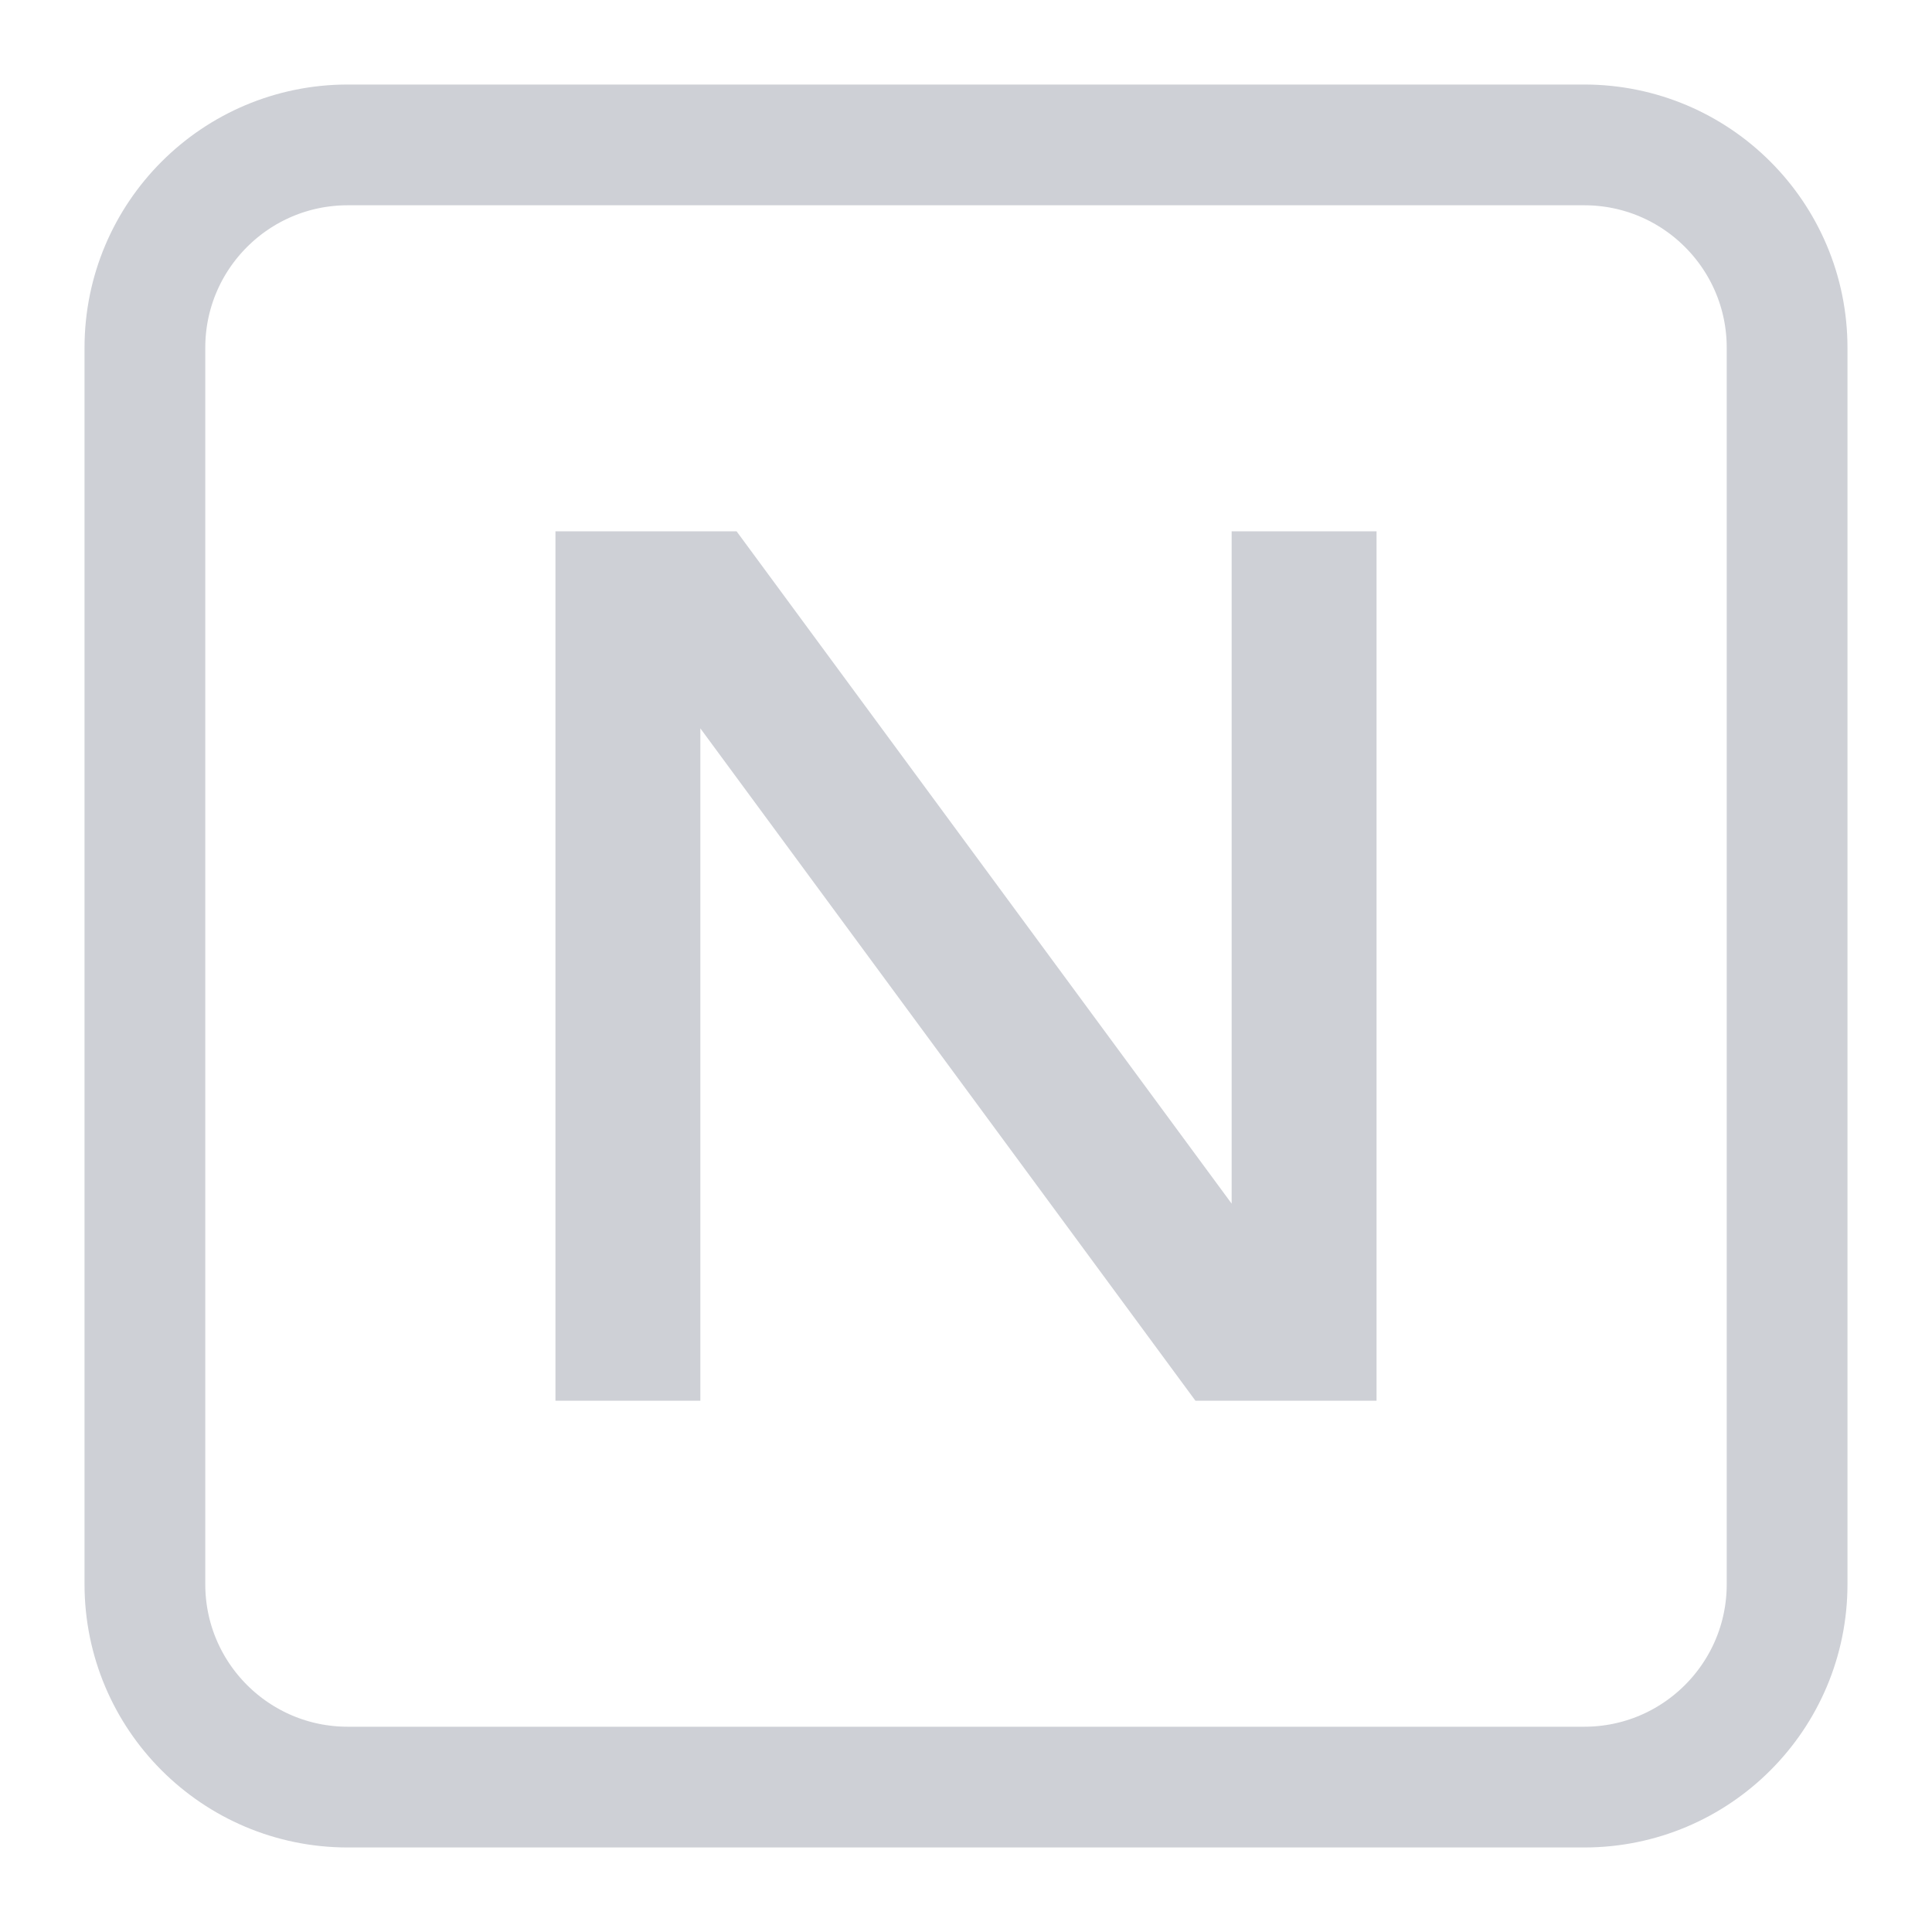
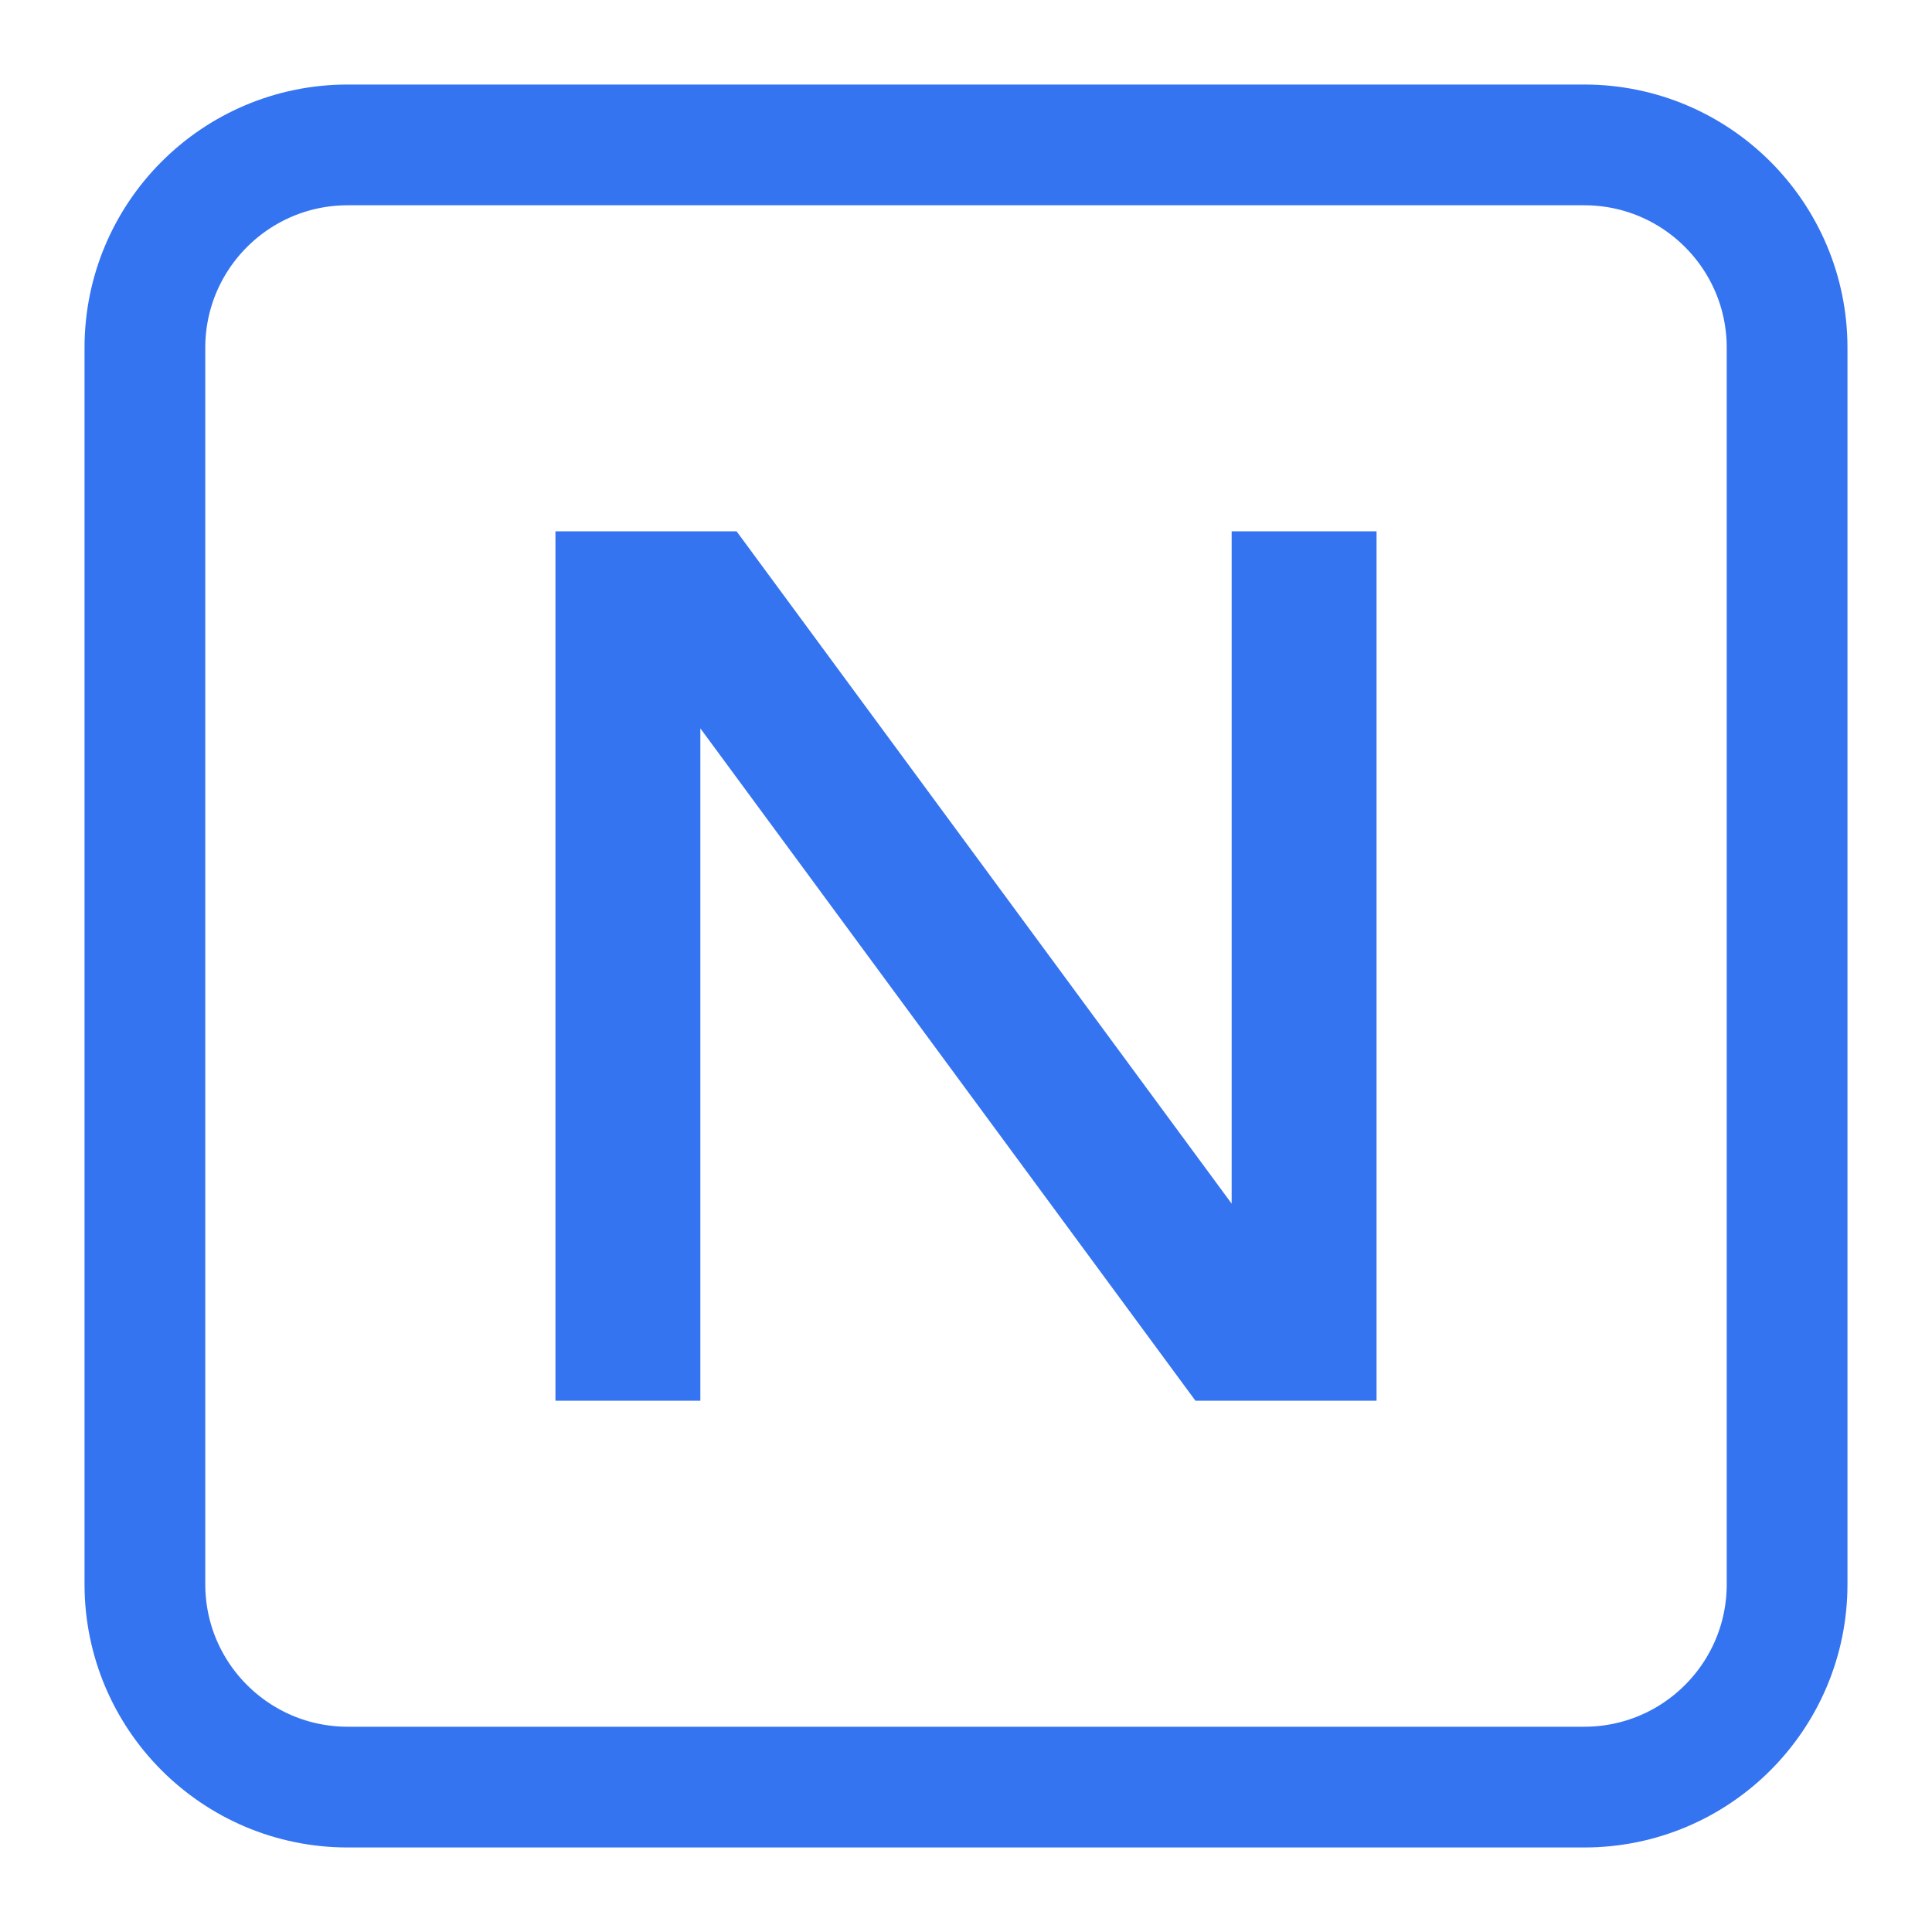
<svg xmlns="http://www.w3.org/2000/svg" width="40" height="40" viewBox="0 0 40 40">
-   <rect x="3" y="3" width="34" height="34" rx="4.2" fill="none" stroke="#CED0D6" stroke-width="2.5" />
-   <path d="M11.5 29V11H15.25L25.5 24.92V11H28.5V29H24.75L14.5 15.08V29Z" fill="#CED0D6" />
+   <rect x="3" y="3" width="34" height="34" rx="4.2" fill="none" stroke="#3574F0" stroke-width="2.5" />
+   <path d="M11.5 29V11H15.25L25.5 24.92V11H28.5V29H24.75L14.5 15.08V29Z" fill="#3574F0" />
</svg>
